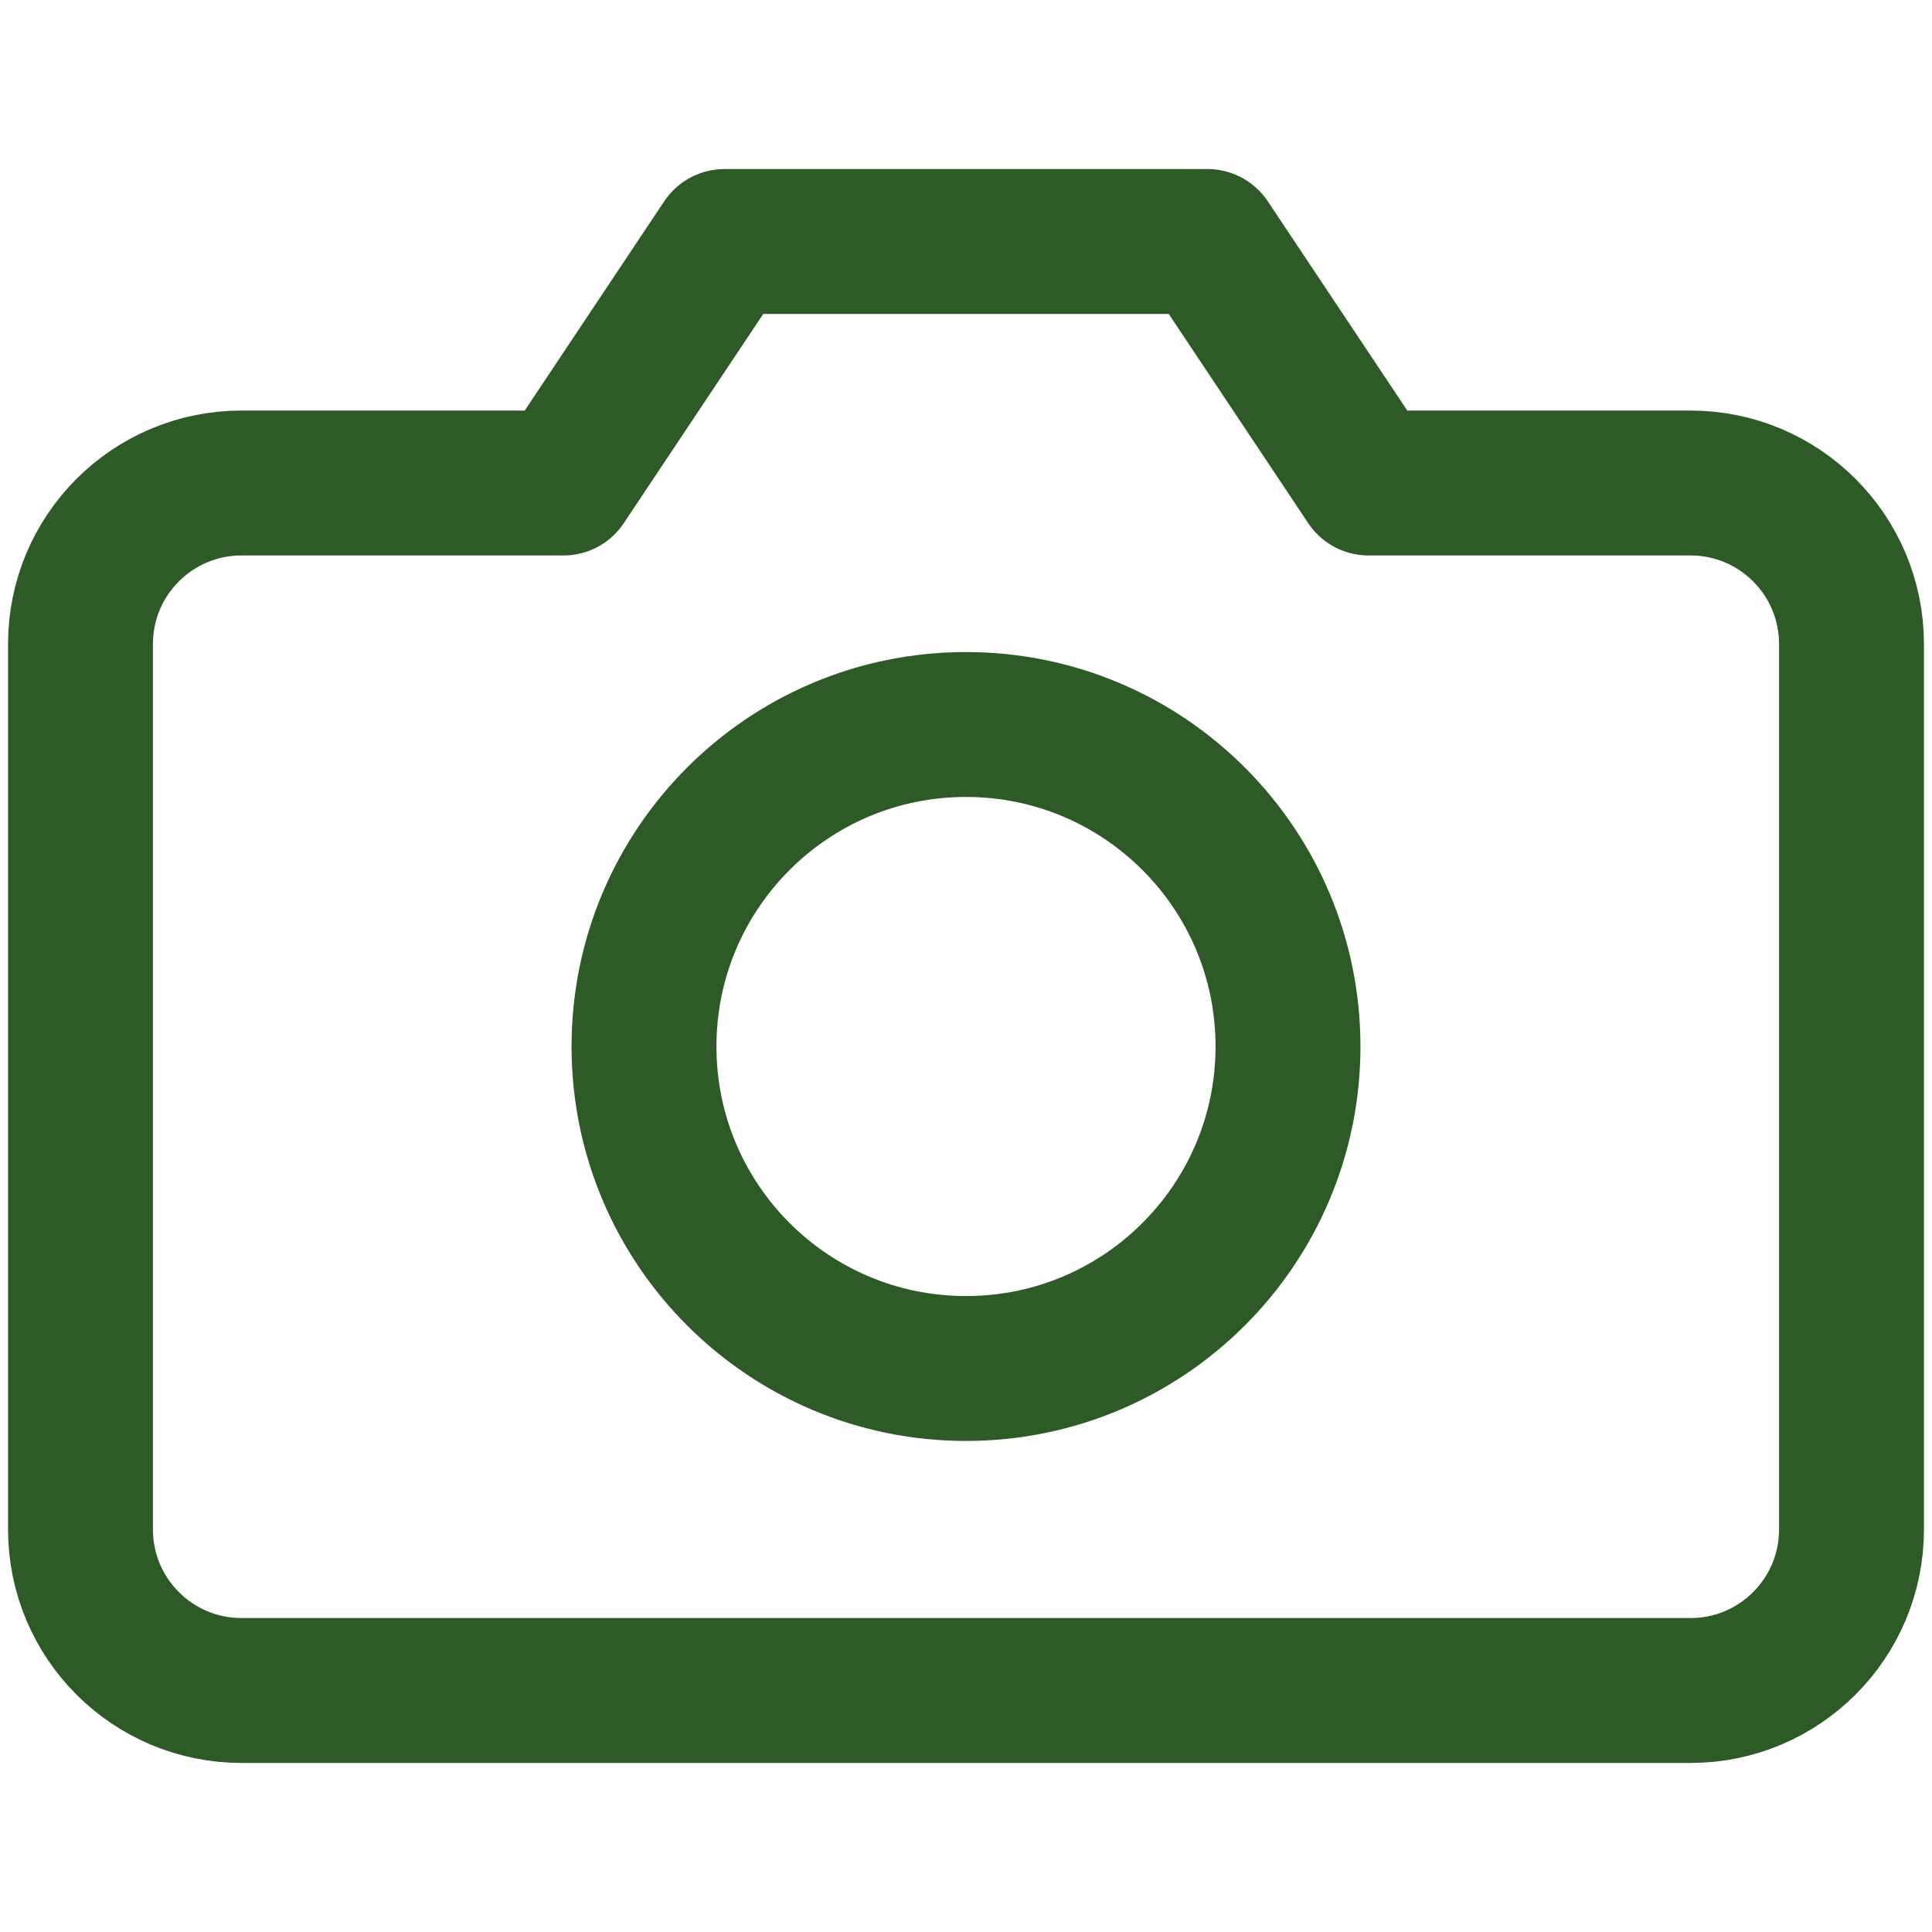
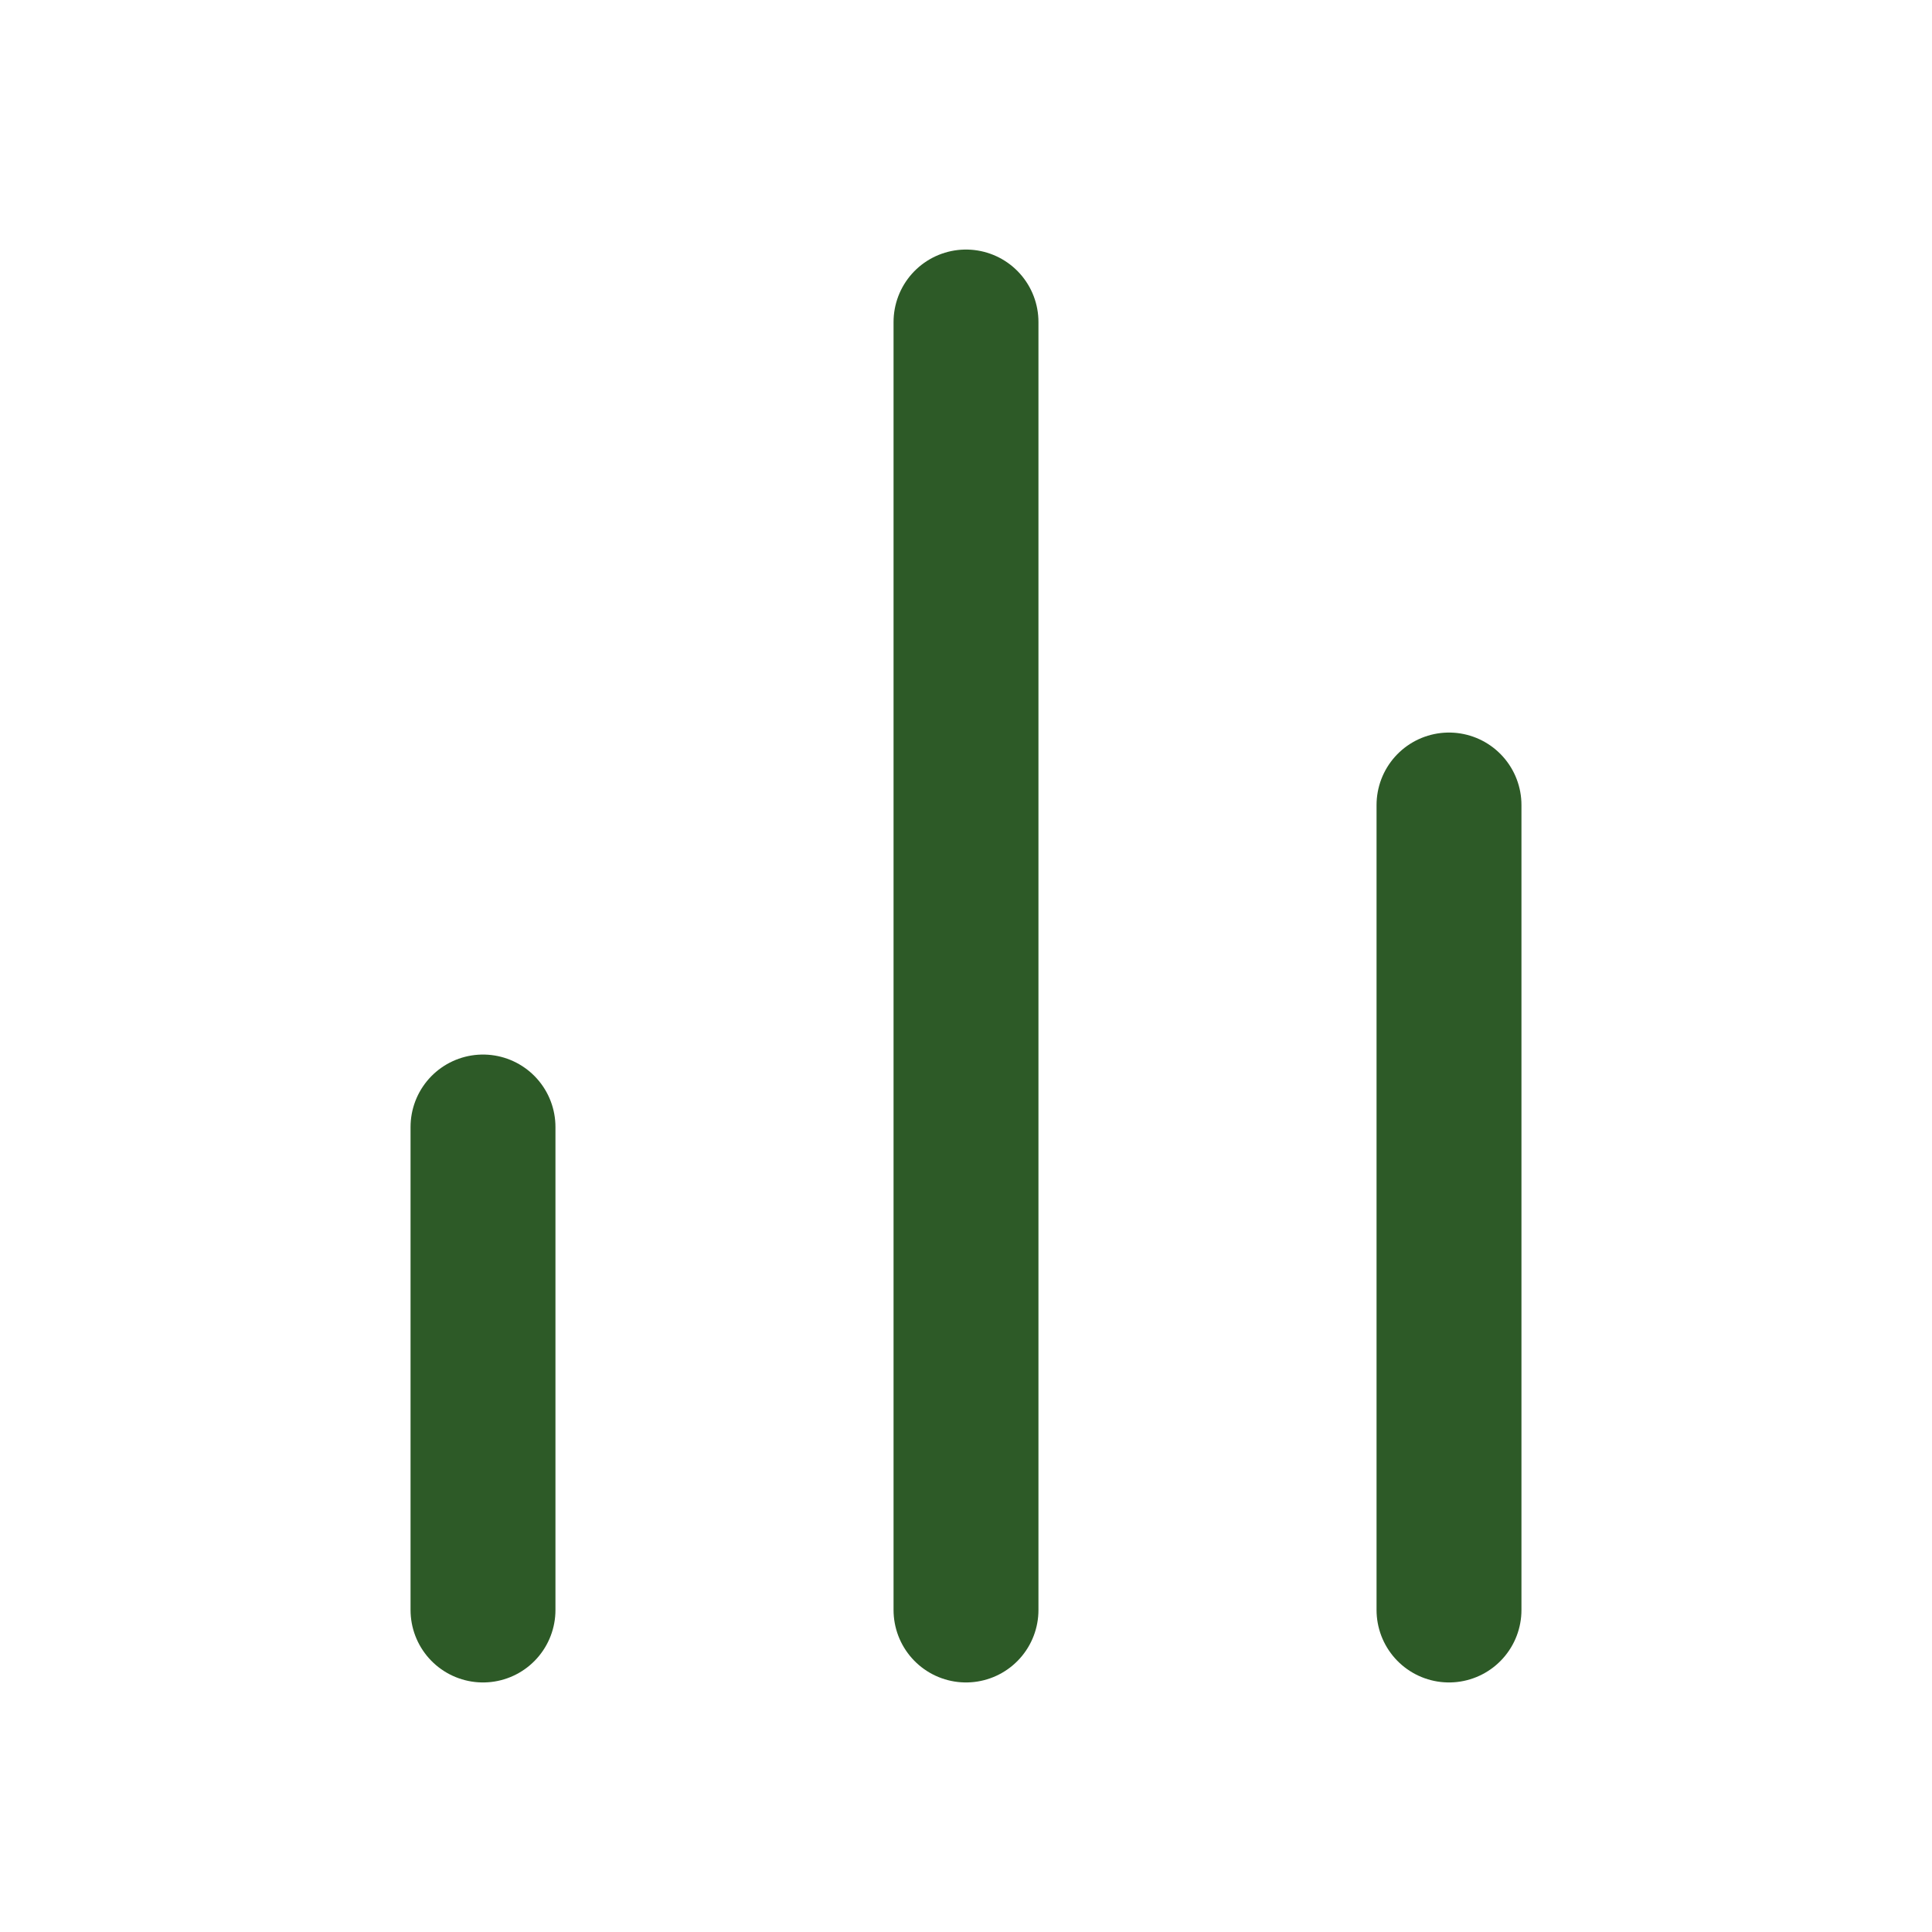
<svg xmlns="http://www.w3.org/2000/svg" viewBox="0 0 24 24" width="96" height="96" fill="none" stroke="#2D5A27" stroke-width="1.8" stroke-linecap="round" stroke-linejoin="round">
-   <path d="M23 19a2 2 0 0 1-2 2H3a2 2 0 0 1-2-2V8a2 2 0 0 1 2-2h4l2-3h6l2 3h4a2 2 0 0 1 2 2z" />
-   <circle cx="12" cy="13" r="4" />
+   <line x1="18" y1="20" x2="18" y2="10" />
+   <line x1="12" y1="20" x2="12" y2="4" />
+   <line x1="6" y1="20" x2="6" y2="14" />
</svg>
